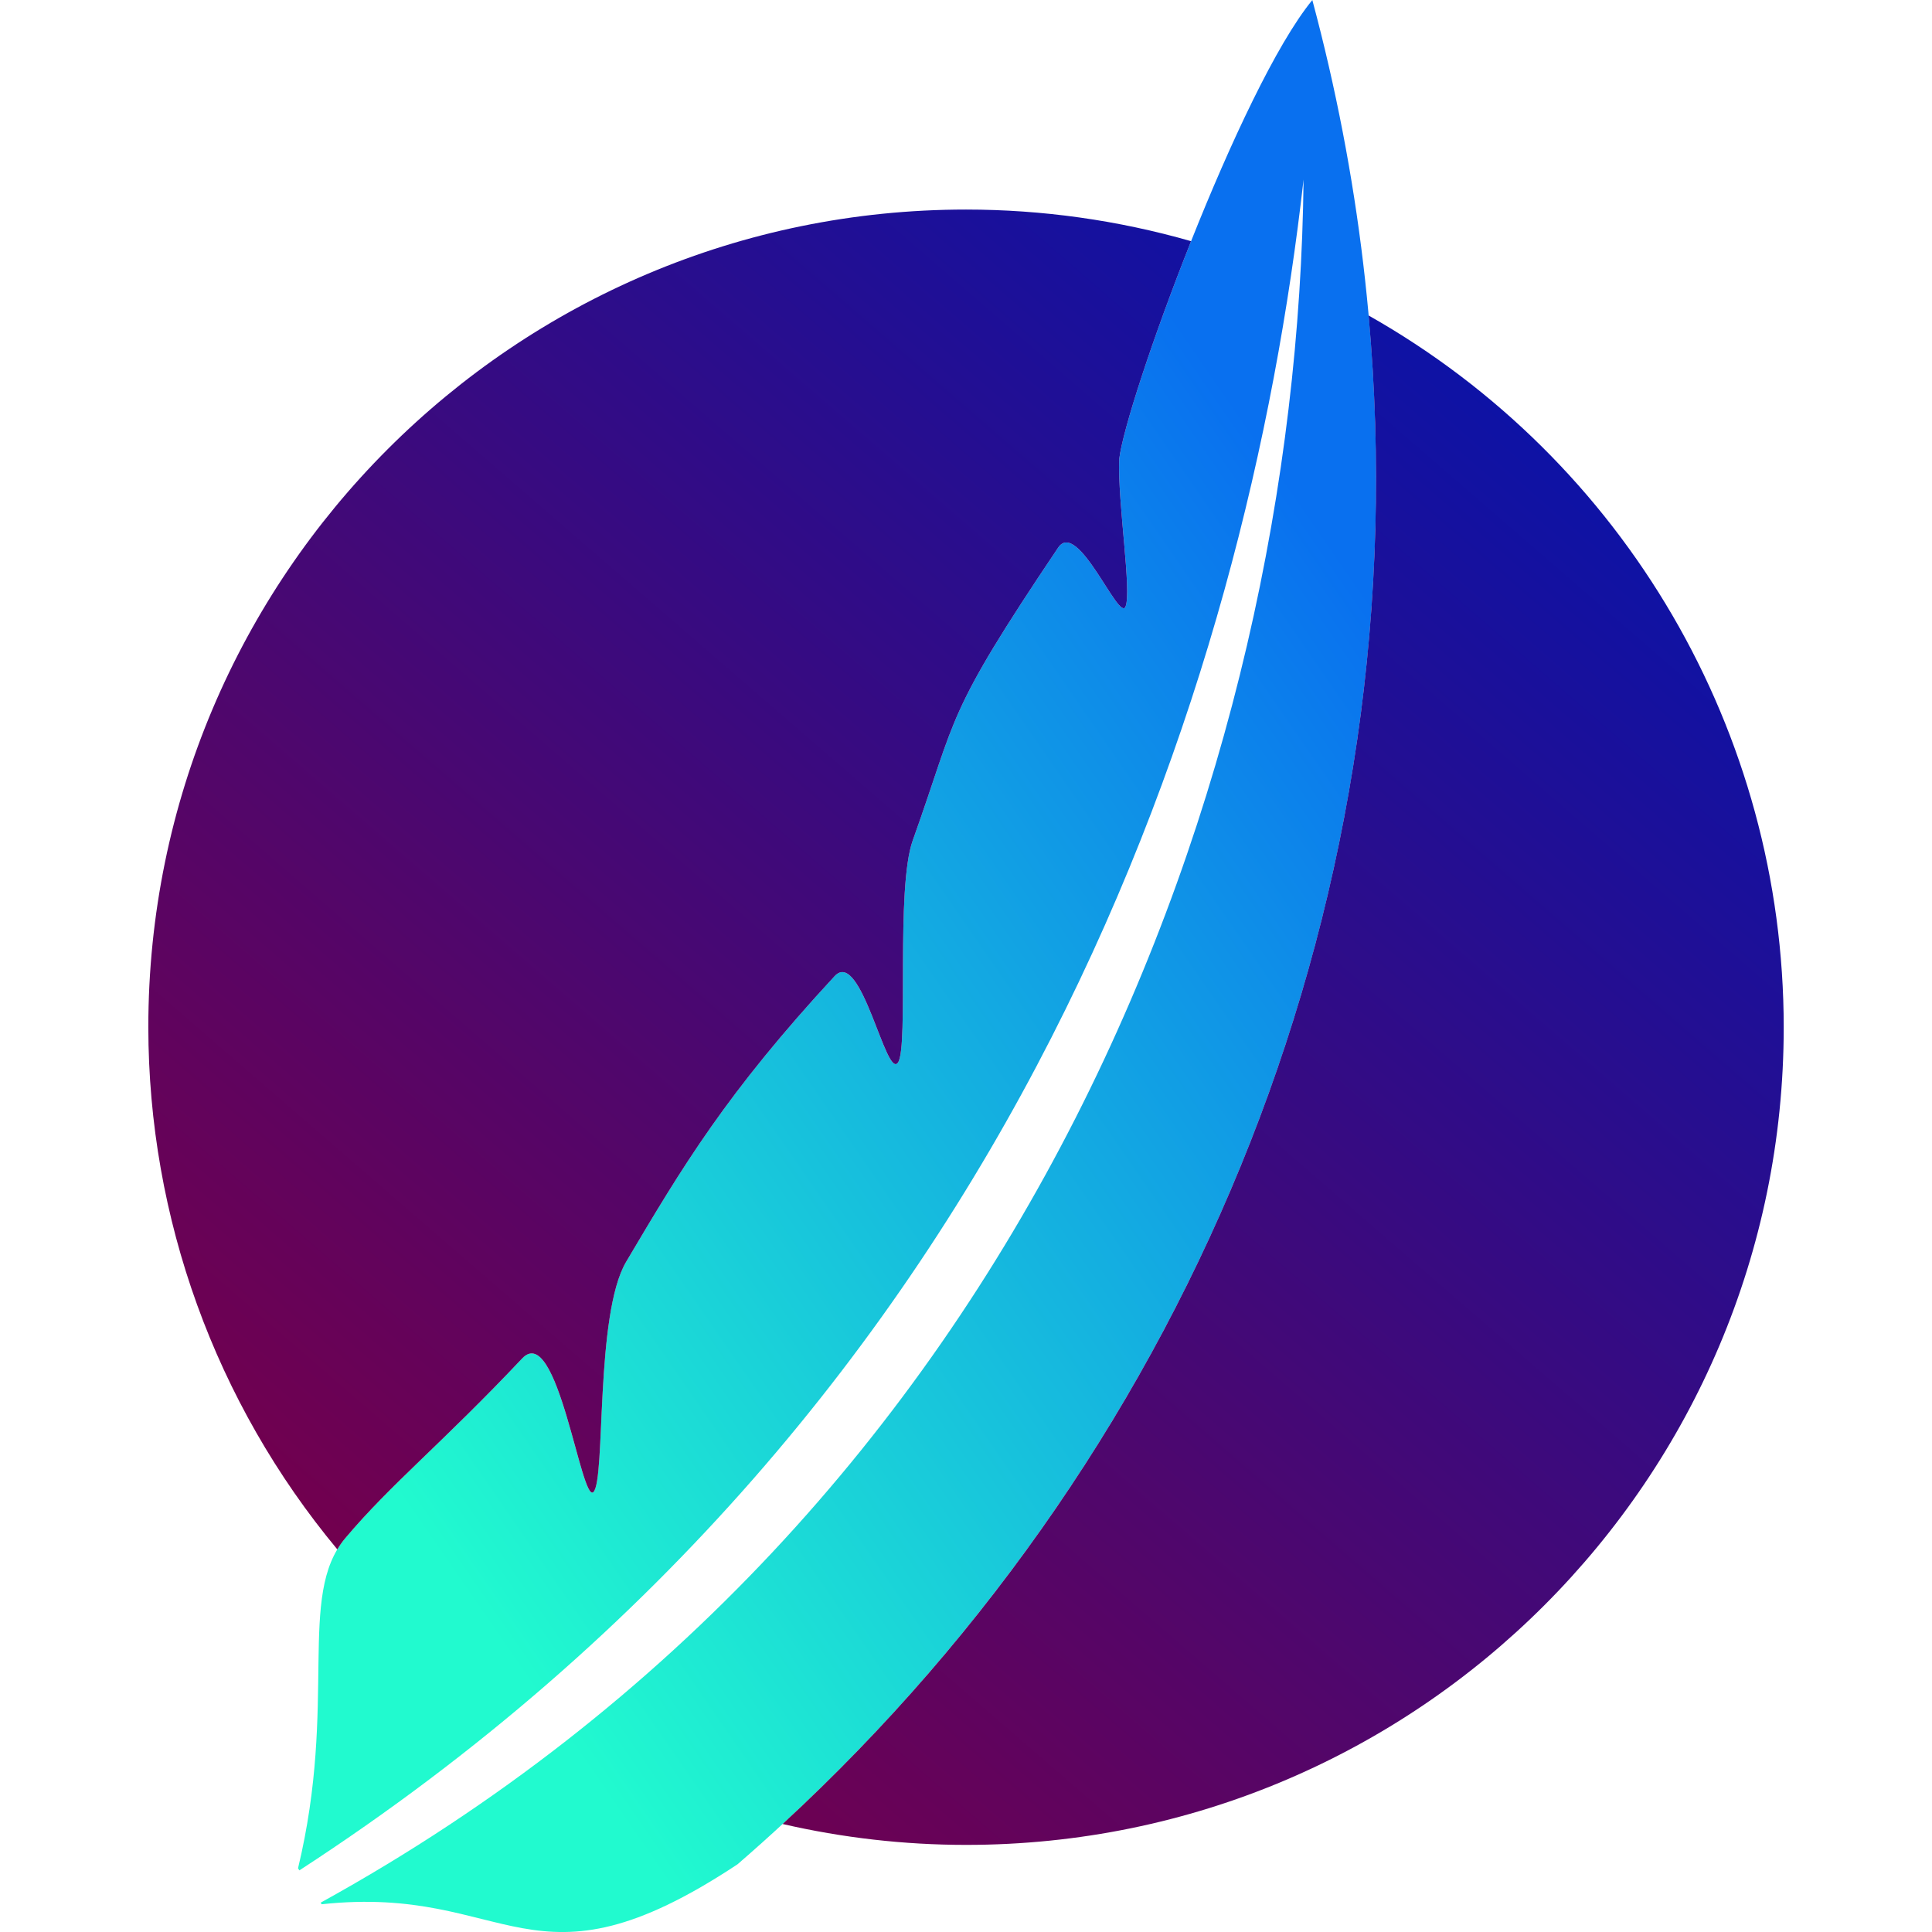
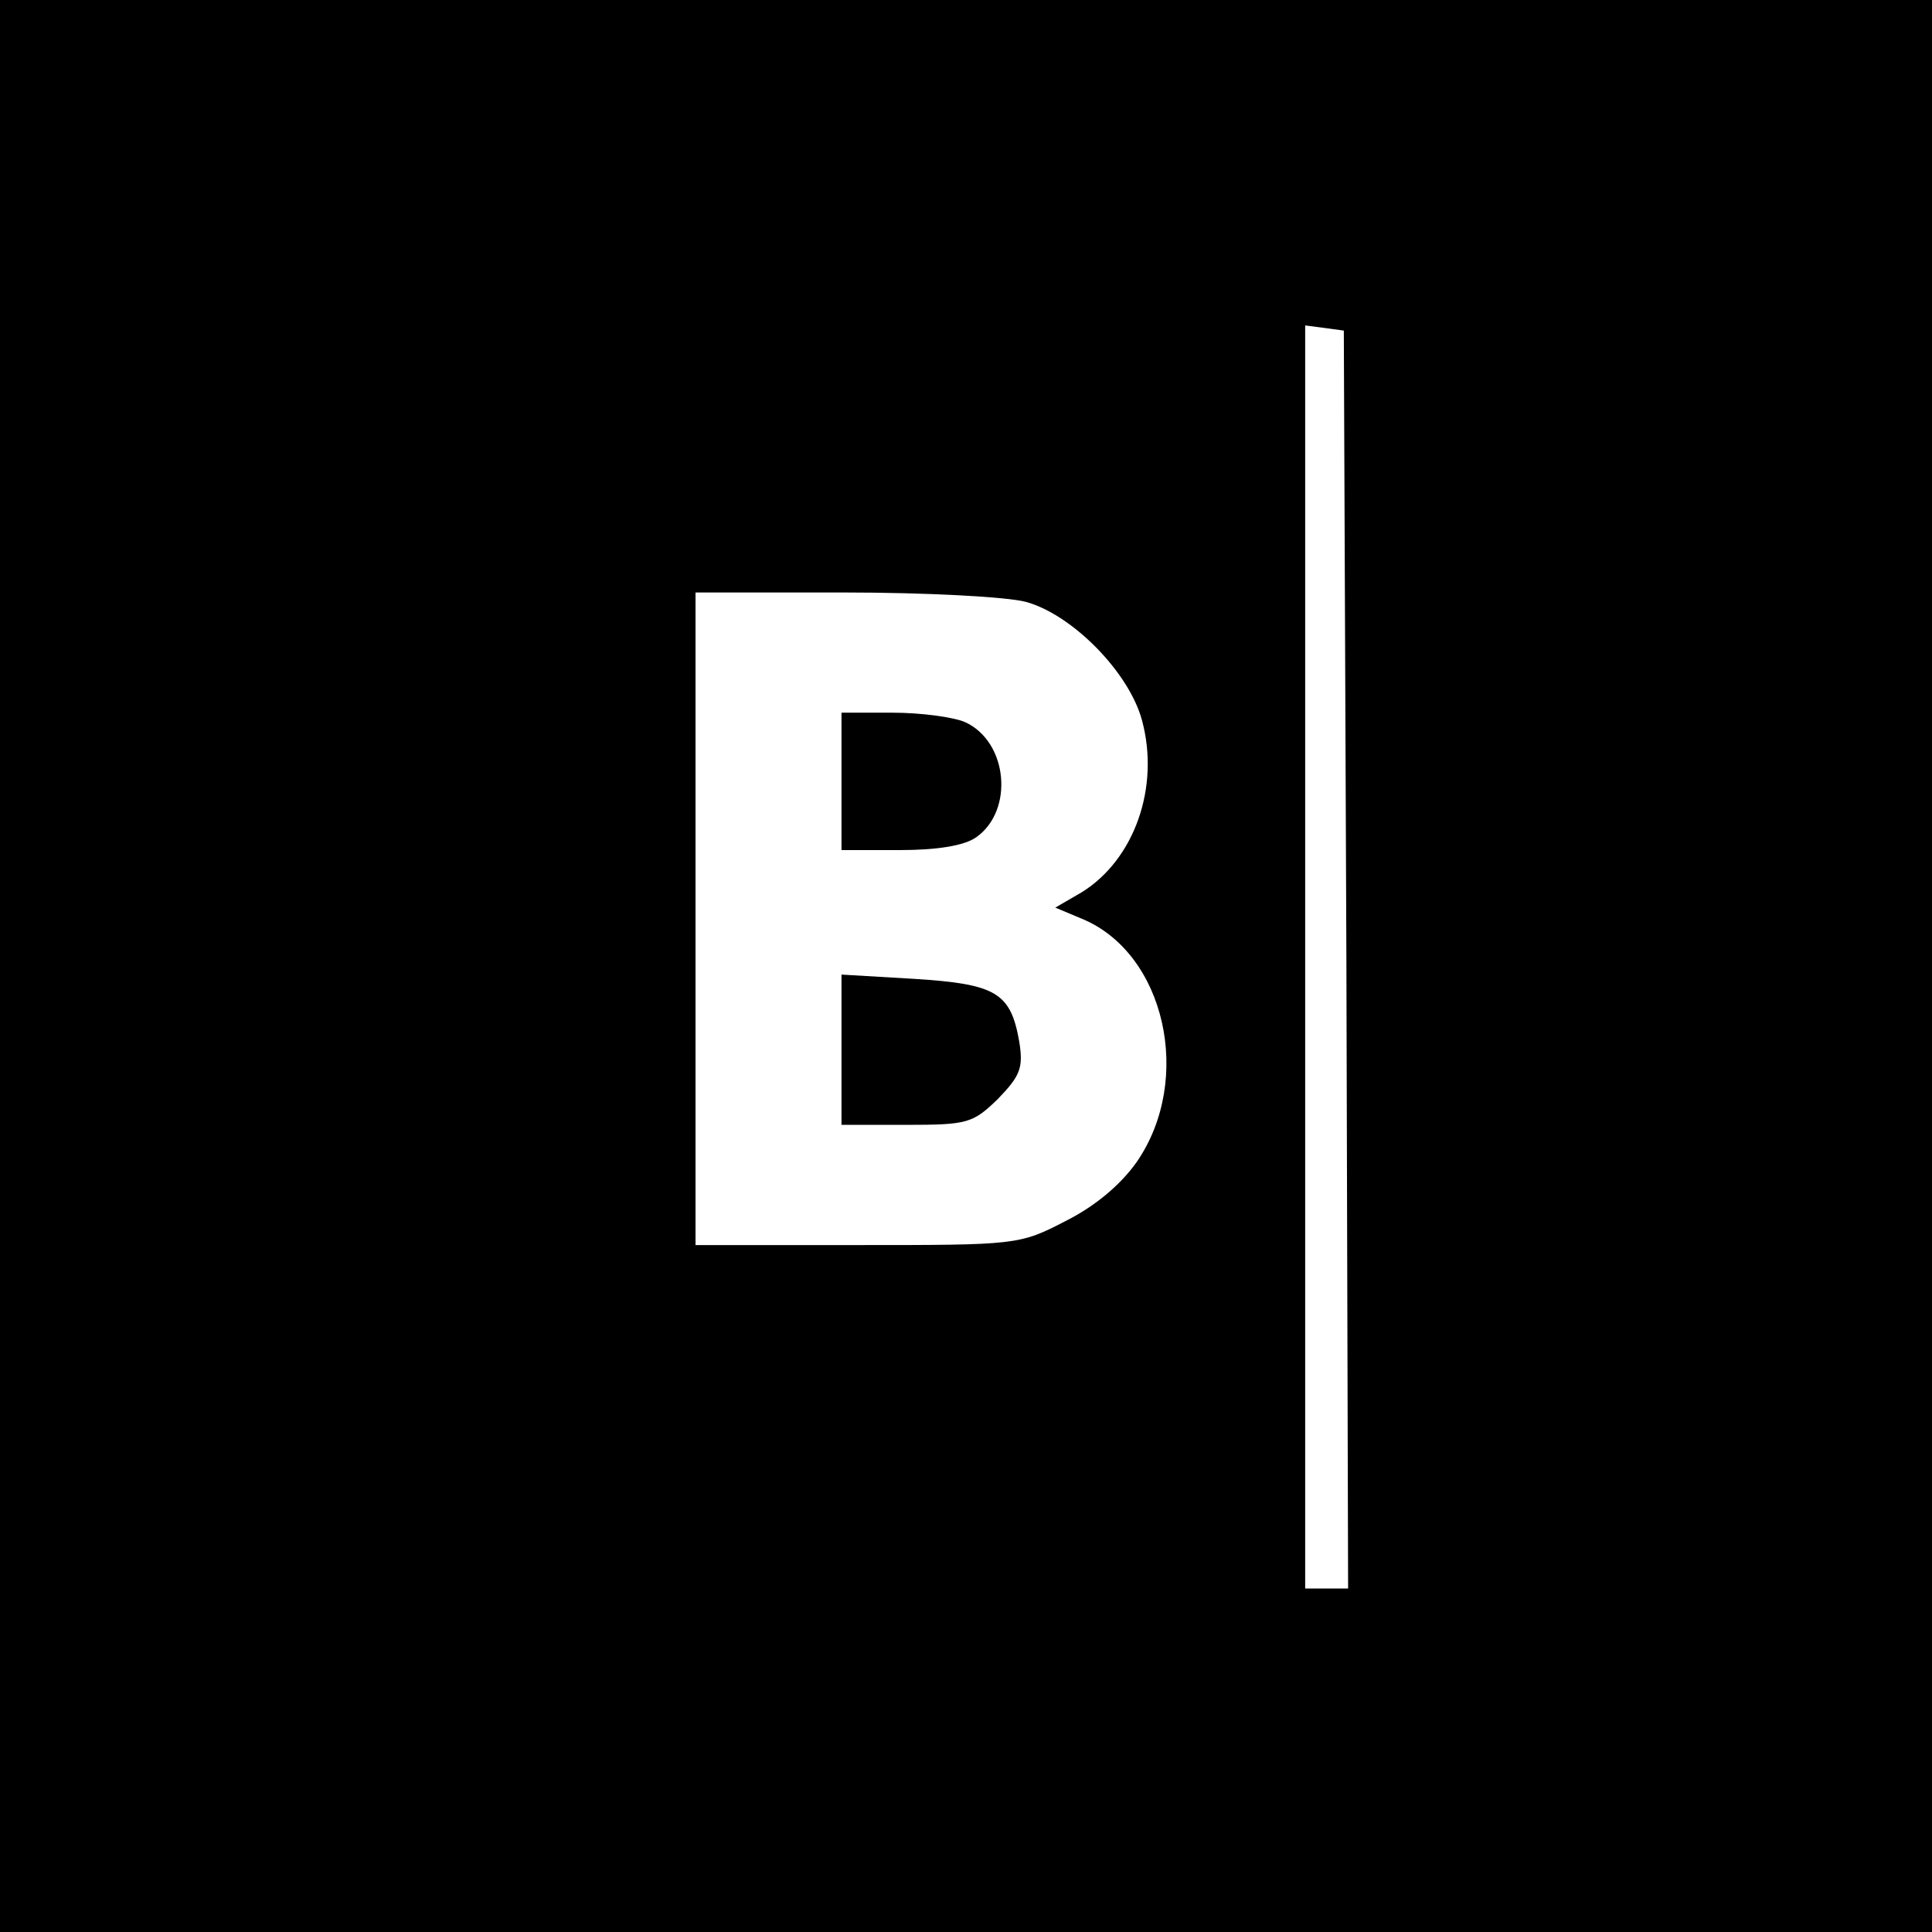
- <svg xmlns="http://www.w3.org/2000/svg" xmlns:xlink="http://www.w3.org/1999/xlink" width="512" height="512" version="1.1" viewBox="0 0 512 512">
-   <defs>
-     <linearGradient id="linearGradient22708">
-       <stop stop-color="#21facf" offset="0" />
-       <stop stop-color="#0970ef" offset="1" />
-     </linearGradient>
-     <linearGradient id="linearGradient6949" x1="68.454" x2="198.59" y1="246.73" y2="96.35" gradientTransform="translate(-5.754,-56.594)" gradientUnits="userSpaceOnUse">
-       <stop stop-color="#72004e" offset="0" />
-       <stop stop-color="#0015b1" offset="1" />
-     </linearGradient>
-     <linearGradient id="linearGradient22718" x1="56.735" x2="155.2" y1="246.96" y2="58.575" gradientUnits="userSpaceOnUse">
-       <stop stop-color="#4f00da" offset="0" />
-       <stop stop-color="#e5311b" offset="1" />
-     </linearGradient>
-     <linearGradient id="linearGradient23463" x1="68.454" x2="198.59" y1="246.73" y2="96.35" gradientUnits="userSpaceOnUse" xlink:href="#linearGradient22708" />
-     <linearGradient id="linearGradient903" x1="54.478" x2="192.1" y1="247.56" y2="9.809" gradientTransform="matrix(.87923 0 0 .87923 -9.551 48.787)" gradientUnits="userSpaceOnUse">
-       <stop stop-color="#dc180d" offset="0" />
-       <stop stop-color="#f96e20" offset=".5" />
-       <stop stop-color="#f4ce41" offset="1" />
-     </linearGradient>
-     <linearGradient id="linearGradient918" x1="39.468" x2="154.99" y1="204.22" y2="124.47" gradientUnits="userSpaceOnUse" xlink:href="#linearGradient22708" />
-   </defs>
-   <g transform="matrix(2.473 0 0 2.473 -4.8978 -4.8812)">
-     <path transform="translate(-5.5496,-57.412)" d="m148.16 59.393c-7.71 9.399-19.951 42.888-20.696 49.204-0.17 4.674 1.373 14.231 0.672 15.805-0.719 1.613-5.117-9.446-7.215-6.327-12.219 18.168-10.7 17.731-15.582 31.378-1.836 5.131-0.424 21.99-1.567 23.773-1.273 1.987-3.962-12.31-6.806-9.236-11.603 12.54-16.279 20.379-22.336 30.607-3.359 5.673-2.182 23.33-3.506 24.674-1.302 1.321-3.857-18.326-7.644-14.309-8.519 9.038-14.054 13.441-18.946 19.252-5.198 6.174-0.783 17.584-5.067 35.383l0.145 0.221c77.447-50.308 101.52-127.16 107.61-181.19-0.681 63.93-29.41 142.78-105.33 184.65l0.113 0.171c20.241-2.181 22.307 10.458 44.562-4.284 55.792-48.277 81.856-124.29 61.593-199.78z" display="none" fill="url(#linearGradient903)" />
-     <path transform="translate(-5.5498,-57.412)" d="m148.16 59.393c-7.71 9.399-19.951 42.888-20.696 49.204-0.17 4.674 1.373 14.231 0.672 15.805-0.719 1.613-5.117-9.446-7.215-6.327-12.219 18.168-10.7 17.731-15.582 31.378-1.836 5.131-0.424 21.99-1.567 23.773-1.273 1.987-3.962-12.31-6.806-9.236-11.603 12.54-16.279 20.379-22.336 30.607-3.359 5.673-2.182 23.33-3.506 24.674-1.302 1.321-3.857-18.326-7.644-14.309-8.519 9.038-14.054 13.441-18.946 19.252-5.198 6.174-0.783 17.584-5.067 35.383l0.145 0.221c77.447-50.308 101.52-127.16 107.61-181.19-0.681 63.93-29.41 142.78-105.33 184.65l0.113 0.171c20.241-2.181 22.307 10.458 44.562-4.284 55.792-48.277 81.856-124.29 61.593-199.78z" fill="url(#linearGradient918)" />
-     <g transform="translate(0 2.0218e-5)">
-       <path transform="translate(-5.7543,-56.594)" d="m111.25 81.024c-48.394-1.5e-5 -87.625 39.231-87.625 87.625 0.017 20.443 7.182 40.236 20.253 55.954 0.252-0.422 0.536-0.824 0.858-1.206 4.892-5.81 10.427-10.214 18.946-19.252 3.787-4.018 6.341 15.63 7.644 14.309 1.324-1.344 0.147-19.001 3.506-24.674 6.056-10.228 10.733-18.067 22.336-30.607 2.844-3.074 5.533 11.223 6.806 9.236 1.142-1.782-0.269-18.641 1.566-23.773 4.882-13.647 3.363-13.21 15.582-31.378 2.098-3.119 6.496 7.94 7.215 6.327 0.701-1.573-0.842-11.131-0.672-15.805 0.372-3.15 3.604-13.059 7.705-23.367-7.843-2.247-15.962-3.388-24.12-3.389zm43.142 11.356c5.566 61.595-18.426 120.7-62.796 161.65 6.446 1.486 13.04 2.237 19.655 2.239 48.394 1e-5 87.625-39.231 87.625-87.625-3.1e-4 -31.581-16.995-60.719-44.484-76.268z" display="none" fill="url(#linearGradient22718)" />
-       <path transform="translate(-5.754,-56.594)" d="m111.25 81.024c-48.394-1.5e-5 -87.625 39.231-87.625 87.625 0.017 20.443 7.182 40.236 20.253 55.954 0.252-0.422 0.536-0.824 0.858-1.206 4.892-5.81 10.427-10.214 18.946-19.252 3.787-4.018 6.341 15.63 7.644 14.309 1.324-1.344 0.147-19.001 3.506-24.674 6.056-10.228 10.733-18.067 22.336-30.607 2.844-3.074 5.533 11.223 6.806 9.236 1.142-1.782-0.269-18.641 1.566-23.773 4.882-13.647 3.363-13.21 15.582-31.378 2.098-3.119 6.496 7.94 7.215 6.327 0.701-1.573-0.842-11.131-0.672-15.805 0.372-3.15 3.604-13.059 7.705-23.367-7.843-2.247-15.962-3.388-24.12-3.389zm43.142 11.356c5.566 61.595-18.426 120.7-62.796 161.65 6.446 1.486 13.04 2.237 19.655 2.239 48.394 1e-5 87.625-39.231 87.625-87.625-3.1e-4 -31.581-16.995-60.719-44.484-76.268z" display="none" fill="url(#linearGradient23463)" />
-       <path d="m105.5 24.43c-48.394-1.5e-5 -87.625 39.231-87.625 87.625 0.017 20.443 7.182 40.236 20.253 55.954 0.252-0.422 0.536-0.824 0.858-1.206 4.892-5.81 10.427-10.214 18.946-19.252 3.787-4.018 6.341 15.63 7.644 14.309 1.324-1.344 0.147-19.001 3.506-24.674 6.056-10.228 10.733-18.067 22.336-30.607 2.844-3.074 5.533 11.223 6.806 9.236 1.142-1.782-0.269-18.641 1.566-23.773 4.882-13.647 3.363-13.21 15.582-31.378 2.098-3.119 6.496 7.94 7.215 6.327 0.701-1.573-0.842-11.131-0.672-15.805 0.372-3.15 3.604-13.059 7.705-23.367-7.843-2.247-15.962-3.388-24.12-3.389zm43.142 11.356c5.566 61.595-18.426 120.7-62.796 161.65 6.446 1.486 13.04 2.237 19.655 2.239 48.394 1e-5 87.625-39.231 87.625-87.625-3.1e-4 -31.581-16.995-60.719-44.484-76.268z" fill="url(#linearGradient6949)" />
-     </g>
+ <svg xmlns="http://www.w3.org/2000/svg" version="1.0" width="225pt" height="225pt" viewBox="0 0 225 225" preserveAspectRatio="xMidYMid meet">
+   <g transform="translate(0,225) scale(0.1,-0.1)" fill="#000000" stroke="none">
+     <path d="M0 1125 l0 -1125 1125 0 1125 0 0 1125 0 1125 -1125 0 -1125 0 0 -1125z m1568 8 l2 -733 -25 0 -25 0 0 736 0 735 23 -3 22 -3 3 -732z m-373 416 c54 -15 120 -82 135 -138 21 -78 -9 -162 -70 -200 l-31 -18 31 -13 c97 -40 130 -187 64 -283 -19 -27 -49 -52 -83 -69 -54 -28 -57 -28 -243 -28 l-188 0 0 380 0 380 173 0 c95 0 190 -5 212 -11z" />
+     <path d="M980 1340 l0 -80 68 0 c43 0 75 5 89 15 44 31 37 111 -13 134 -14 6 -52 11 -84 11 l-60 0 0 -80z" />
+     <path d="M980 1028 l0 -88 76 0 c71 0 77 2 106 30 26 27 30 36 25 67 -10 57 -27 67 -122 73 l-85 5 0 -87z" />
  </g>
</svg>
